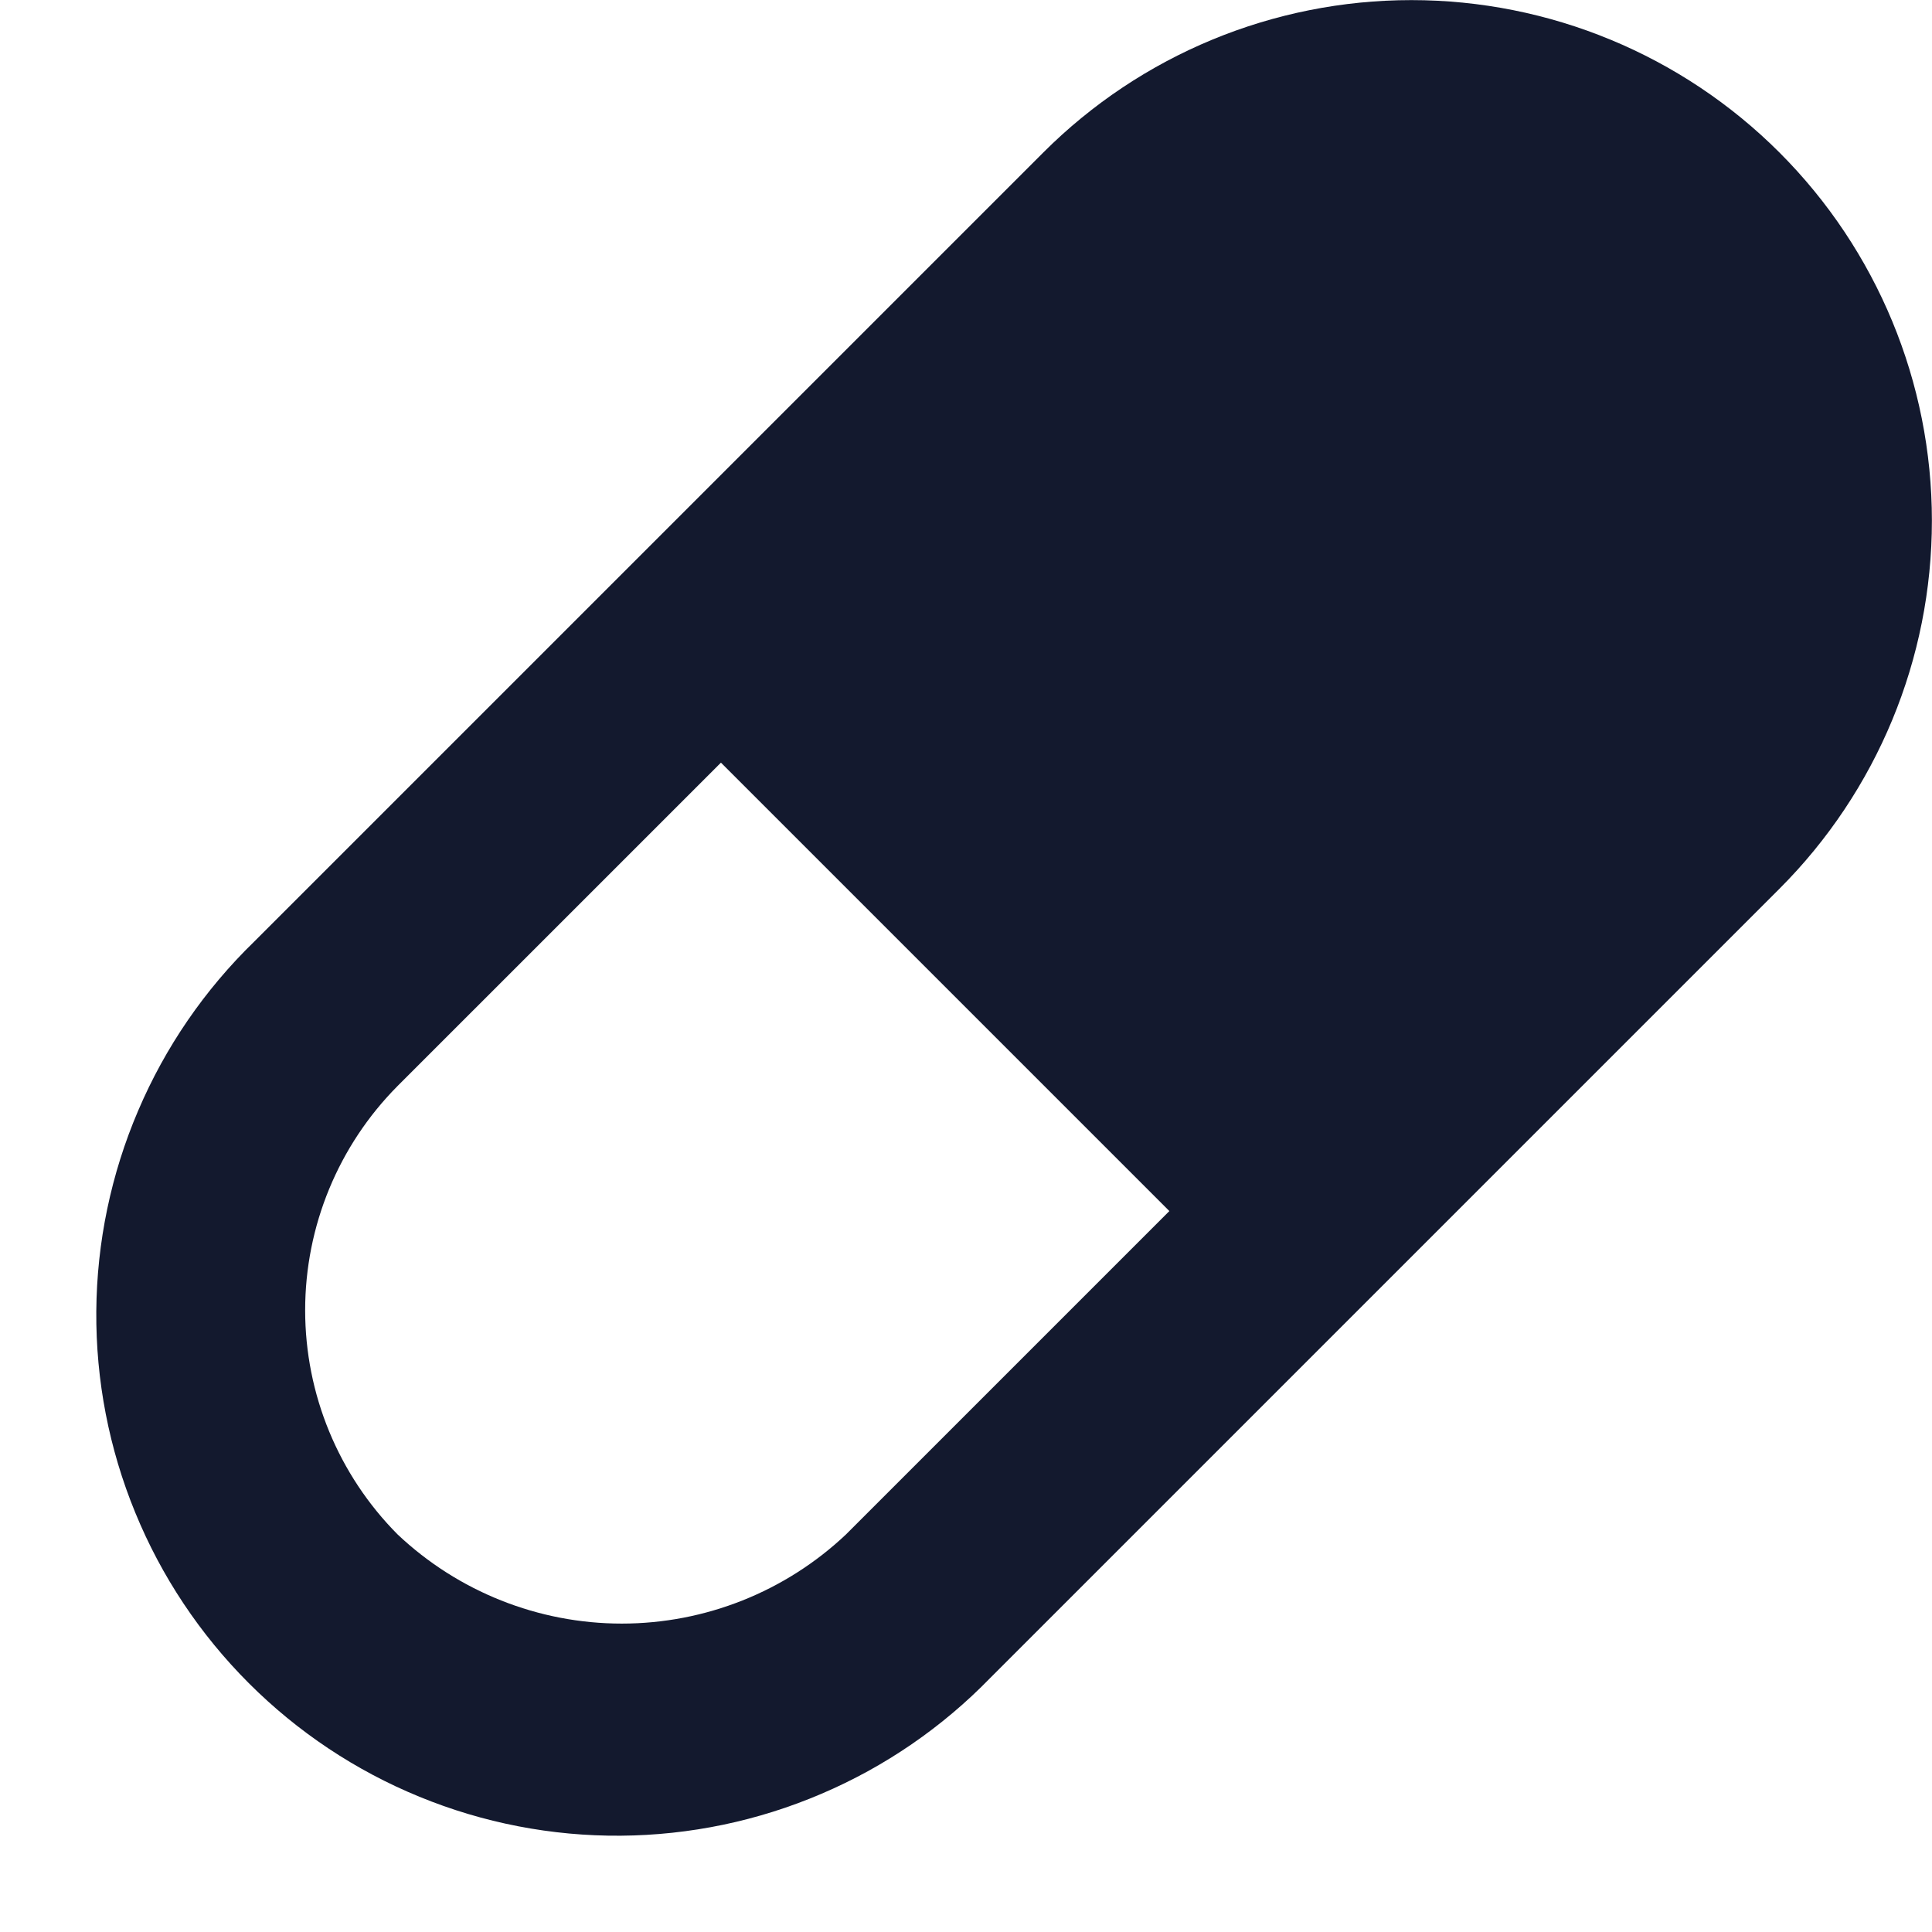
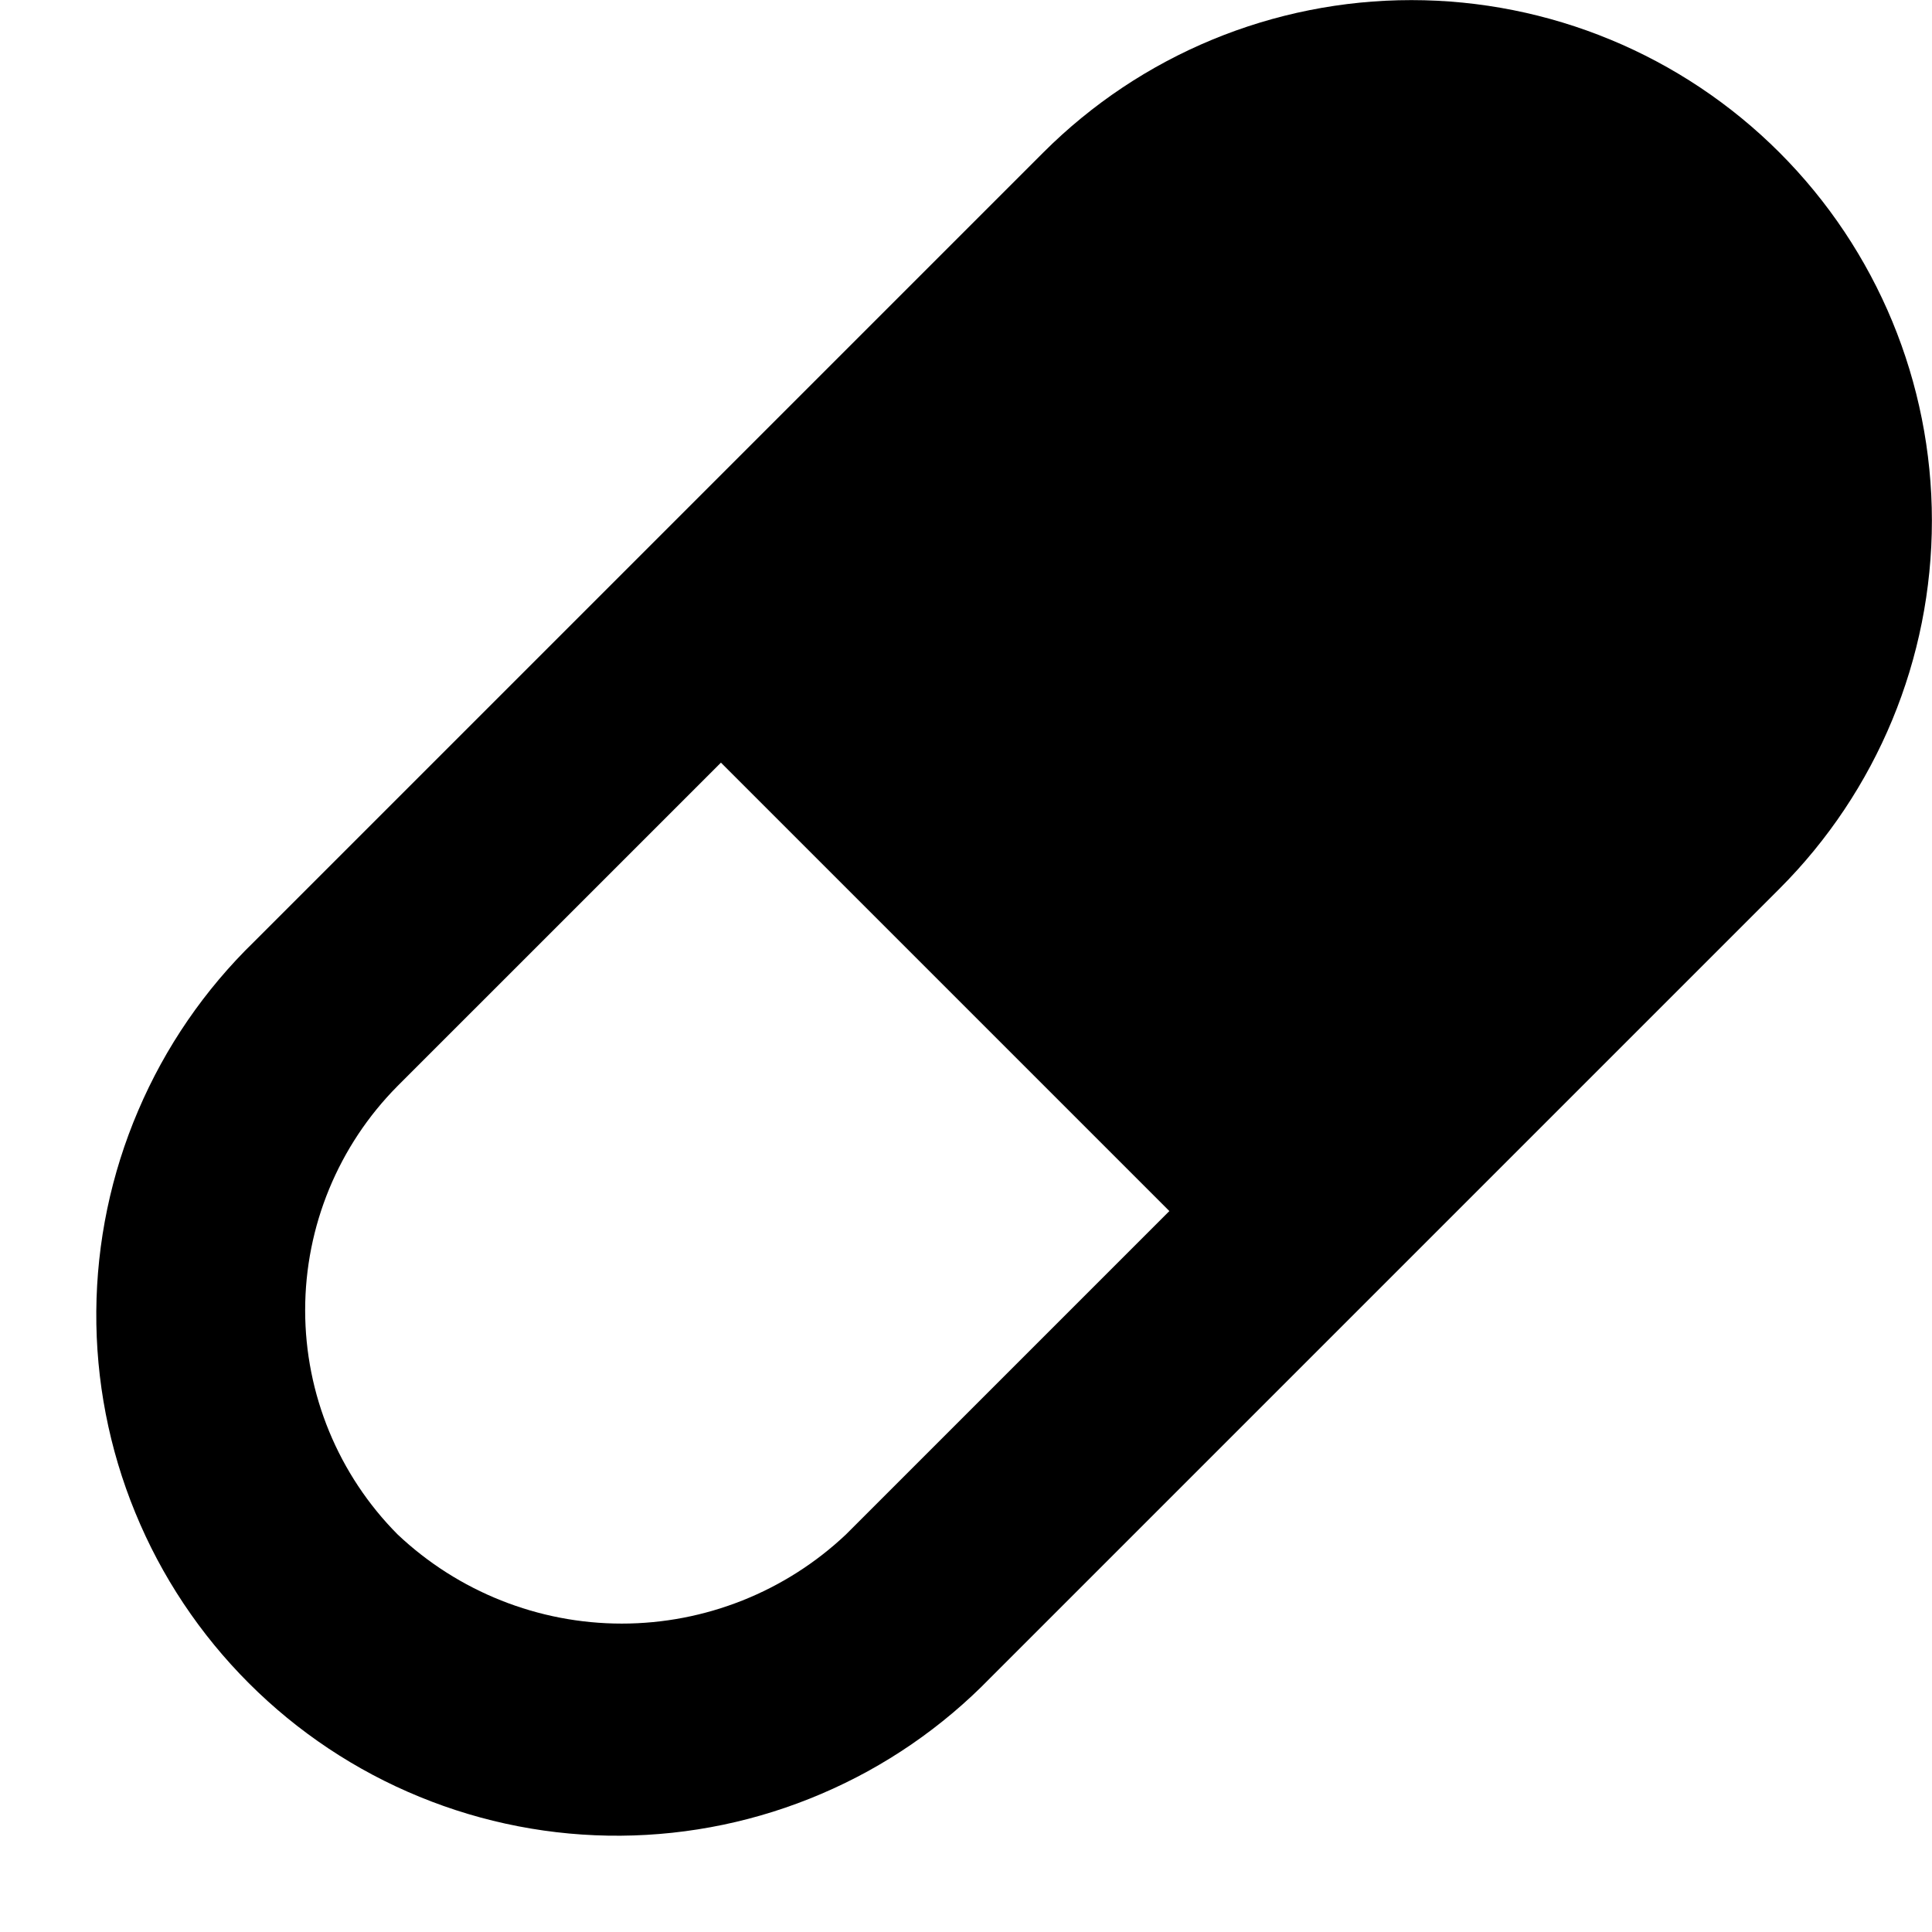
<svg xmlns="http://www.w3.org/2000/svg" width="19" height="19" viewBox="0 0 19 19" fill="none">
-   <path d="M17.5 1.5C16.54 0.54 15.238 0.001 13.88 0.001C12.522 0.001 11.22 0.54 10.26 1.5L2.5 9.26C2.013 9.733 1.625 10.298 1.359 10.922C1.092 11.546 0.952 12.217 0.947 12.896C0.942 13.574 1.072 14.247 1.33 14.875C1.587 15.503 1.967 16.073 2.447 16.553C2.927 17.033 3.497 17.413 4.125 17.67C4.753 17.928 5.426 18.058 6.104 18.053C6.783 18.048 7.454 17.908 8.078 17.641C8.702 17.375 9.267 16.987 9.74 16.5L17.5 8.74C18.46 7.78 18.999 6.478 18.999 5.12C18.999 3.762 18.46 2.46 17.5 1.5ZM8.32 15.09C7.724 15.653 6.935 15.967 6.115 15.967C5.295 15.967 4.506 15.653 3.91 15.09C3.328 14.504 3.001 13.711 3.001 12.885C3.001 12.059 3.328 11.266 3.91 10.68L7.09 7.5L11.5 11.91L8.32 15.09Z" fill="#13192E" />
+   <path d="M17.5 1.5C16.54 0.54 15.238 0.001 13.88 0.001C12.522 0.001 11.22 0.54 10.26 1.5L2.5 9.26C2.013 9.733 1.625 10.298 1.359 10.922C1.092 11.546 0.952 12.217 0.947 12.896C0.942 13.574 1.072 14.247 1.33 14.875C1.587 15.503 1.967 16.073 2.447 16.553C2.927 17.033 3.497 17.413 4.125 17.67C4.753 17.928 5.426 18.058 6.104 18.053C6.783 18.048 7.454 17.908 8.078 17.641C8.702 17.375 9.267 16.987 9.74 16.5L17.5 8.74C18.46 7.78 18.999 6.478 18.999 5.12C18.999 3.762 18.46 2.46 17.5 1.5ZM8.32 15.09C7.724 15.653 6.935 15.967 6.115 15.967C5.295 15.967 4.506 15.653 3.91 15.09C3.328 14.504 3.001 13.711 3.001 12.885C3.001 12.059 3.328 11.266 3.91 10.68L7.09 7.5L11.5 11.91L8.32 15.09Z" fill="currentColor" />
</svg>
